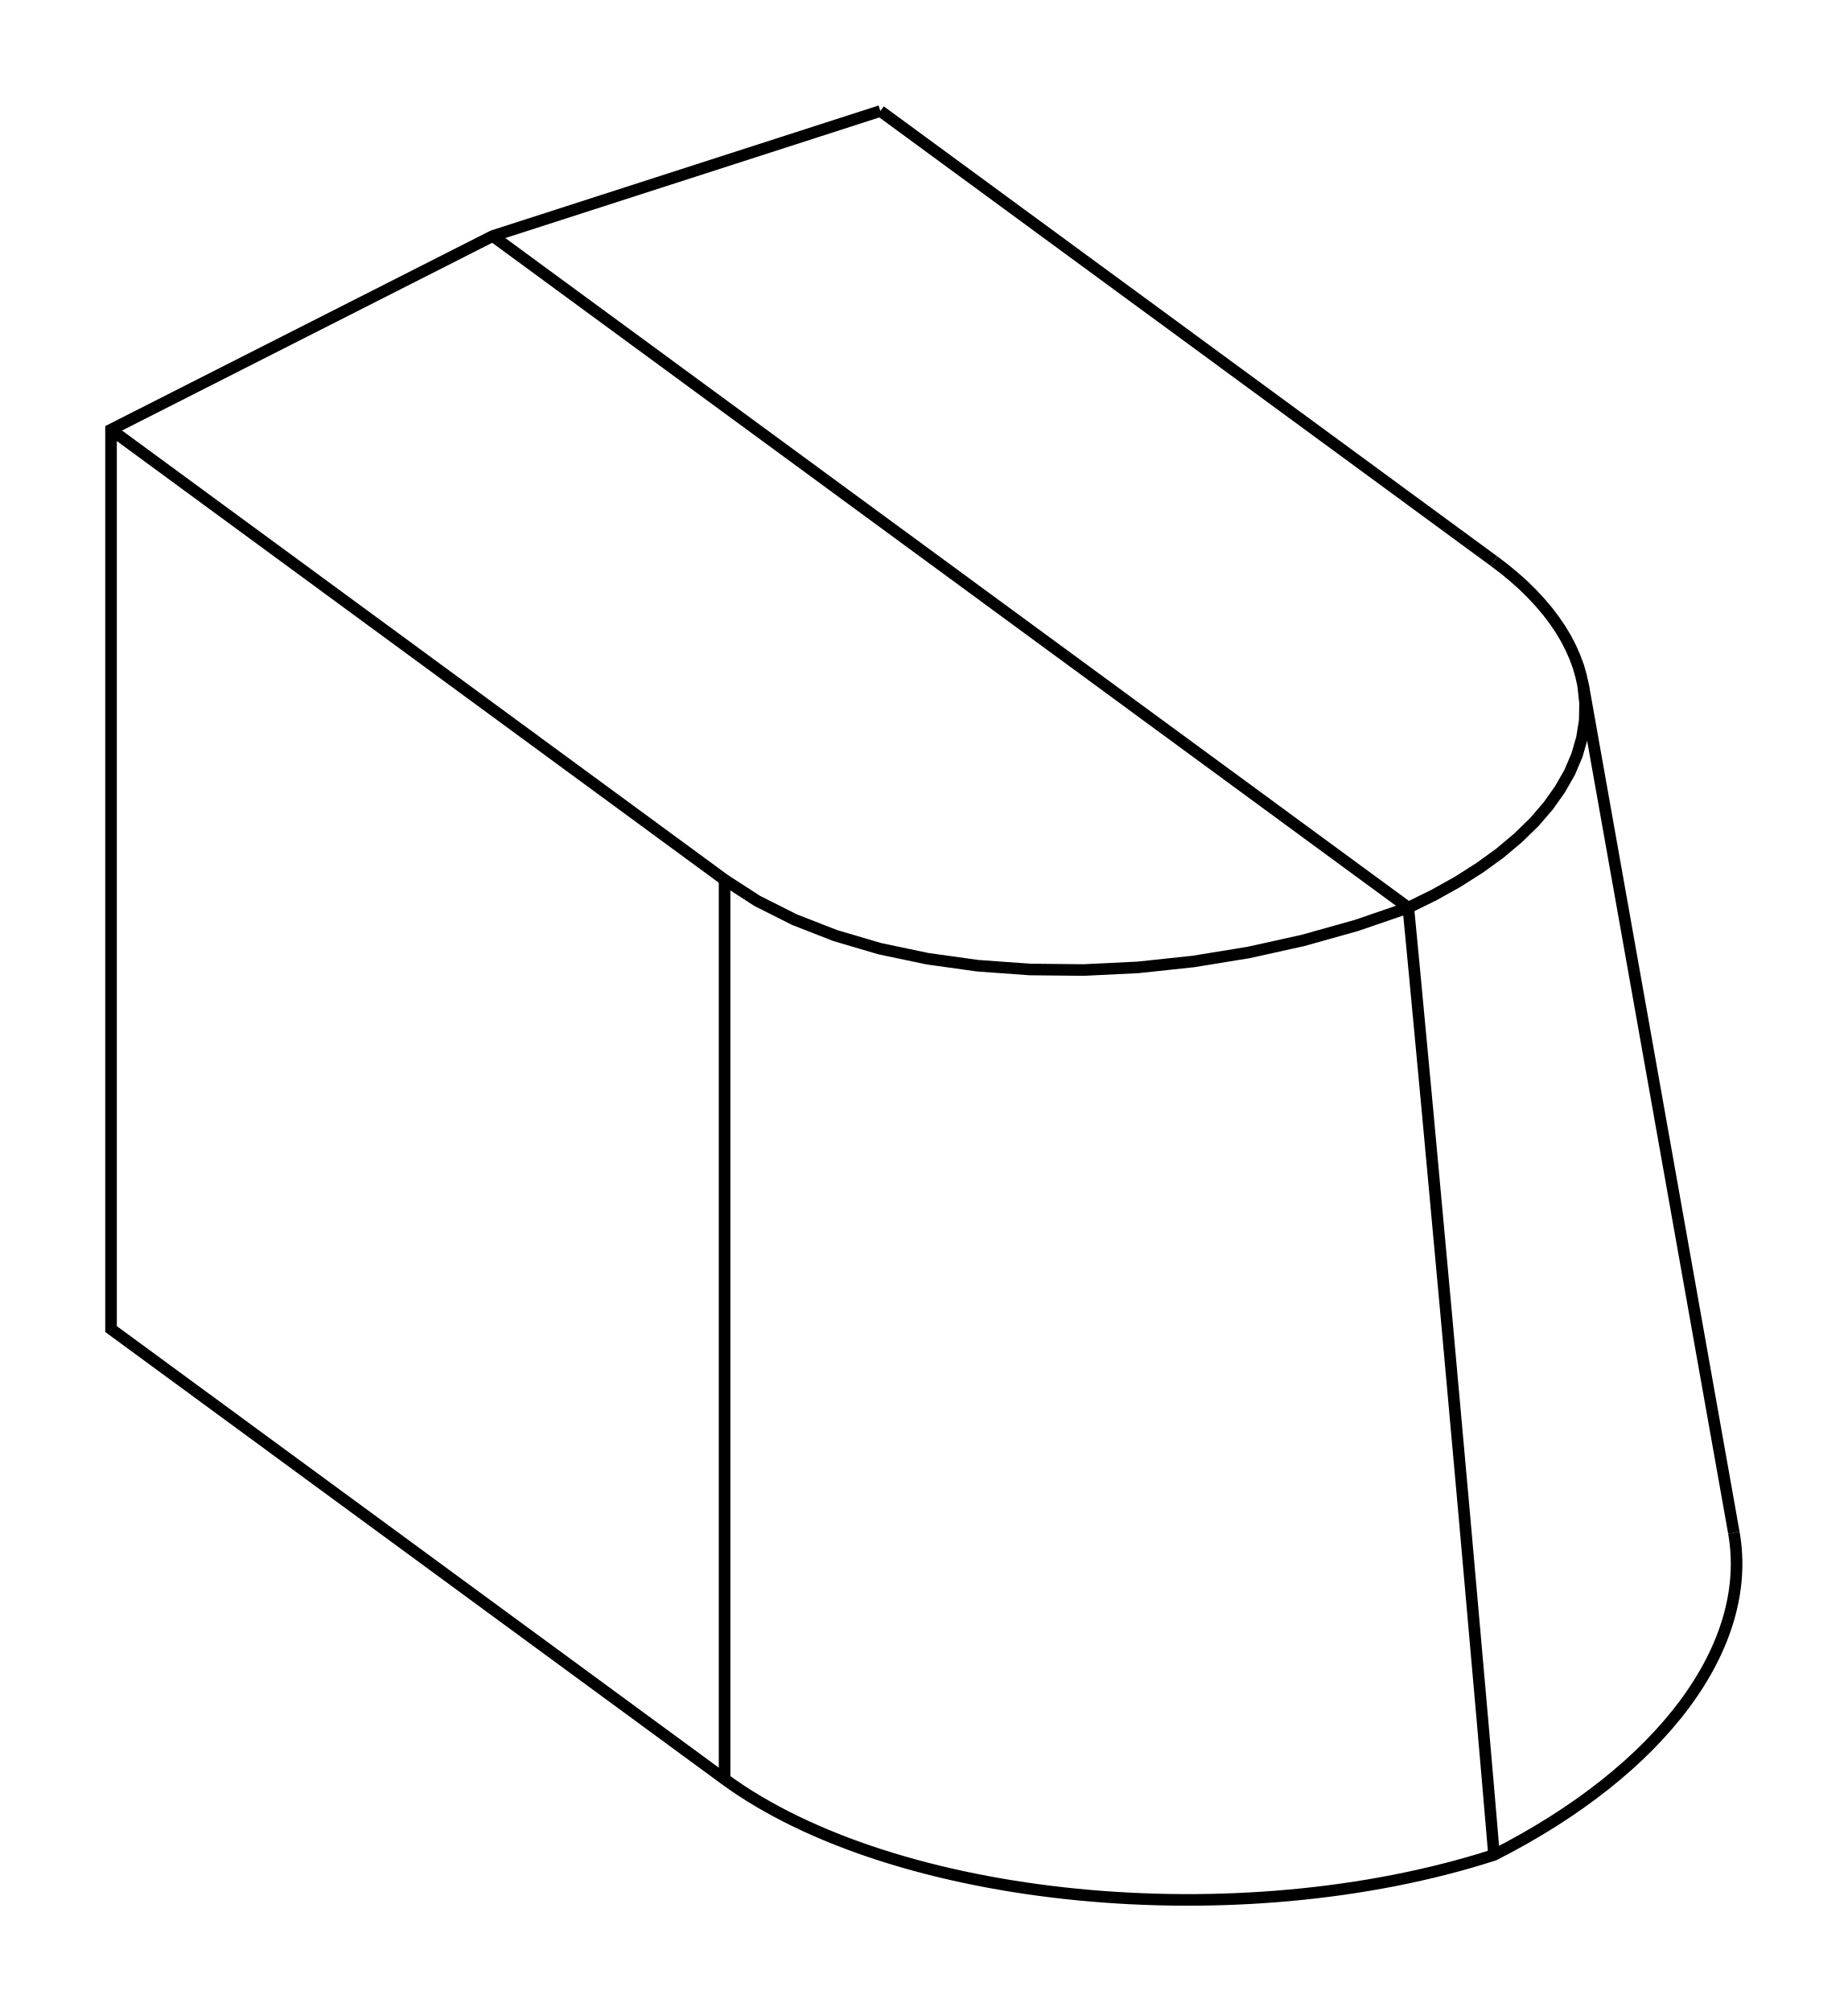
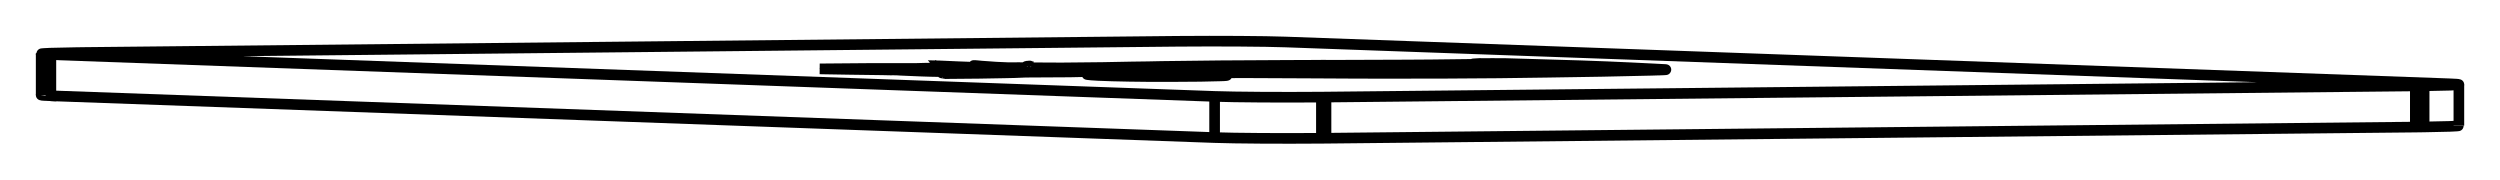
- <svg xmlns="http://www.w3.org/2000/svg" version="1.1" viewBox="-9.28 -9.31 16.641 18.115" fill="none" stroke="black" stroke-width="0.6%" vector-effect="non-scaling-stroke">
-   <path d="M 6.336 4.496 A 5 2.815 349.915 0 1 4.176 7.399 A 5 2.432 360 0 1 -2.754 6.716 L -8.28 2.662 L -8.28 -5.44 L -4.842 -7.184 L -1.351 -8.31" />
-   <path d="M 3.404 -1.134 L 3.462 -0.528 L 3.519 0.079 L 3.576 0.687 L 3.632 1.295 L 3.688 1.904 L 3.744 2.514 L 3.799 3.124 L 3.854 3.734 L 3.909 4.345 L 3.963 4.956 L 4.017 5.567 L 4.071 6.178 L 4.124 6.789 L 4.176 7.399" />
-   <path d="M 4.175 -4.256 L 4.27 -4.184 L 4.359 -4.11 L 4.443 -4.035 L 4.521 -3.958 L 4.593 -3.88 L 4.66 -3.801 L 4.721 -3.72 L 4.776 -3.639 L 4.825 -3.557 L 4.868 -3.473 L 4.905 -3.389 L 4.936 -3.305 L 4.96 -3.22 L 4.979 -3.135 L 4.996 -2.977 L 4.993 -2.82 L 4.968 -2.663 L 4.923 -2.507 L 4.857 -2.352 L 4.77 -2.2 L 4.664 -2.05 L 4.538 -1.904 L 4.392 -1.762 L 4.229 -1.625 L 4.047 -1.493 L 3.849 -1.367 L 3.634 -1.247 L 3.404 -1.134 L 2.938 -0.974 L 2.457 -0.839 L 1.965 -0.73 L 1.468 -0.649 L 0.971 -0.596 L 0.478 -0.572 L -0.006 -0.577 L -0.476 -0.611 L -0.927 -0.674 L -1.355 -0.764 L -1.756 -0.882 L -2.125 -1.026 L -2.459 -1.194 L -2.754 -1.385 L -8.28 -5.44" />
-   <path d="M 4.175 -4.256 L -1.351 -8.31" />
-   <path d="M 3.404 -1.134 L -4.842 -7.184" />
-   <path d="M -2.754 6.716 L -2.754 -1.385" />
-   <path d="M 4.979 -3.135 L 6.336 4.496" />
+ <svg xmlns="http://www.w3.org/2000/svg" version="1.1" viewBox="-30.366 -2.181 60.731 4.363" fill="none" stroke="black" stroke-width="0.6%" vector-effect="non-scaling-stroke">
+   <path d="M -29.13 0.146 L -0.86 1.161 A 2 0.038 180 0 0 1.734 1.178 L 1.846 1.177 L 28.308 0.906 L 28.522 0.903 A 2 0.038 180 0 0 29.366 0.872" />
+   <path d="M -29.13 -0.854 L -0.86 0.161 A 2 0.038 180 0 0 1.734 0.178 L 1.846 0.177 L 28.308 -0.094 L 28.522 -0.097 A 2 0.038 180 0 0 29.366 -0.128 A 2 0.038 180 0 0 29.13 -0.146 L 0.86 -1.161 A 2 0.038 180 0 0 -1.734 -1.178 L -1.846 -1.177 L -28.308 -0.906 L -28.522 -0.903 A 2 0.038 180 0 0 -29.366 -0.872 A 2 0.038 180 0 0 -29.13 -0.854 Z" />
+   <path d="M 1.734 1.178 L 1.734 0.178" />
+   <path d="M 1.846 1.177 L 1.846 0.177" />
+   <path d="M 28.308 0.906 L 28.308 -0.094" />
+   <path d="M 28.522 0.903 L 28.522 -0.097" />
+   <path d="M -29.366 0.128 A 2 0.038 180 0 0 -29.13 0.146 L -29.13 -0.854" />
+   <path d="M -7.416 -0.397 C -7.5 -0.41 -7.5 -0.41 -7.478 -0.411 C -7.5 -0.41 -7.5 -0.41 -7.404 -0.425 C -7.33 -0.43 -7.33 -0.44 -7.347 -0.434 C -7.33 -0.43 -7.33 -0.44 -7.391 -0.439 C -7.4 -0.44 -7.45 -0.44 -7.498 -0.441 C -7.62 -0.44 -7.86 -0.45 -7.983 -0.453 C -8.17 -0.46 -8.37 -0.47 -8.483 -0.474 C -8.55 -0.48 -8.59 -0.48 -8.643 -0.481 C -8.67 -0.48 -8.78 -0.48 -8.938 -0.485 C -9.49 -0.49 -9.99 -0.5 -10.377 -0.506 L -10.452 -0.508 L -10.338 -0.509 C -9.55 -0.52 -8.78 -0.52 -8.257 -0.518 L -8.155 -0.518 L -8.09 -0.519 C -7.99 -0.52 -7.77 -0.53 -7.615 -0.528 C -7.51 -0.53 -7.43 -0.53 -7.216 -0.532 C -6.95 -0.54 -6.81 -0.54 -6.628 -0.537 C -6.5 -0.54 -6.49 -0.54 -6.54 -0.538 C -6.5 -0.54 -6.49 -0.54 -6.719 -0.545 C -6.95 -0.55 -7.17 -0.56 -7.359 -0.57 C -7.48 -0.58 -7.66 -0.58 -7.661 -0.584 C -7.48 -0.58 -7.66 -0.58 -7.661 -0.584 C -7.66 -0.58 -7.65 -0.58 -7.638 -0.585 C -7.62 -0.58 -7.61 -0.58 -7.55 -0.581 C -7.31 -0.57 -6.86 -0.55 -6.581 -0.542 L -6.46 -0.538 L -6.326 -0.538 C -6.25 -0.54 -6.14 -0.54 -6.068 -0.538 L -5.942 -0.538 L -5.96 -0.539 C -5.97 -0.54 -6.01 -0.54 -6.041 -0.543 C -6.3 -0.56 -6.54 -0.57 -6.657 -0.583 C -6.71 -0.59 -6.72 -0.59 -6.708 -0.59 C -6.71 -0.59 -6.72 -0.59 -6.695 -0.59 C -6.68 -0.59 -6.68 -0.59 -6.674 -0.59 C -6.67 -0.59 -6.66 -0.59 -6.642 -0.587 C -6.58 -0.58 -6.47 -0.57 -6.332 -0.562 C -6.22 -0.55 -6.15 -0.55 -5.911 -0.539 L -5.891 -0.538 L -5.755 -0.537 C -5.68 -0.54 -5.56 -0.54 -5.483 -0.536 L -5.346 -0.536 L -5.371 -0.539 C -5.43 -0.55 -5.46 -0.56 -5.446 -0.561 C -5.43 -0.55 -5.46 -0.56 -5.442 -0.566 C -5.43 -0.57 -5.39 -0.58 -5.374 -0.578 C -5.36 -0.58 -5.35 -0.58 -5.351 -0.578 C -5.35 -0.58 -5.35 -0.58 -5.35 -0.578 C -5.35 -0.58 -5.35 -0.58 -5.367 -0.573 C -5.42 -0.56 -5.4 -0.55 -5.399 -0.56 C -5.42 -0.56 -5.4 -0.55 -5.316 -0.538 L -5.295 -0.535 L -5.115 -0.534 C -4.7 -0.53 -4.44 -0.53 -4.102 -0.536 C -3.77 -0.54 -3.45 -0.54 -2.864 -0.555 C -2.59 -0.56 -2.34 -0.56 -2.148 -0.567 C -1.2 -0.58 -0.27 -0.59 0.924 -0.593 C 1.32 -0.59 1.57 -0.6 2.118 -0.596 C 3.07 -0.6 3.24 -0.6 3.797 -0.602 C 4.07 -0.6 4.68 -0.61 5.168 -0.615 L 5.6 -0.62 L 5.55 -0.622 C 5.49 -0.62 5.43 -0.63 5.426 -0.63 C 5.42 -0.63 5.44 -0.63 5.425 -0.63 C 5.42 -0.63 5.44 -0.63 5.51 -0.635 C 5.56 -0.64 5.58 -0.64 5.689 -0.638 C 5.78 -0.64 5.82 -0.64 5.864 -0.639 C 6.06 -0.64 6.28 -0.64 6.571 -0.627 C 7.63 -0.6 8.52 -0.57 9.244 -0.535 C 9.63 -0.52 10.08 -0.49 10.099 -0.491 C 10.16 -0.48 9.62 -0.47 10.103 -0.49 C 10.16 -0.48 9.62 -0.47 8.556 -0.447 C 7.78 -0.43 6.64 -0.42 6.036 -0.41 C 5.23 -0.4 4.32 -0.4 3.289 -0.399 C 2.76 -0.4 2.44 -0.4 1.564 -0.406 C 0.64 -0.41 0.31 -0.41 -0.153 -0.414 C -0.53 -0.41 -1.01 -0.41 -1.301 -0.412 C -1.57 -0.41 -1.9 -0.41 -2.136 -0.403 C -2.38 -0.4 -2.6 -0.39 -2.716 -0.388 C -2.92 -0.38 -2.95 -0.37 -2.898 -0.371 C -2.92 -0.38 -2.95 -0.37 -2.811 -0.359 C -2.79 -0.36 -2.75 -0.36 -2.659 -0.353 C -2.55 -0.35 -2.53 -0.35 -2.441 -0.346 C -2.21 -0.34 -2 -0.34 -1.814 -0.341 C -1.64 -0.34 -1.5 -0.35 -1.473 -0.35 C -1.45 -0.35 -1.52 -0.36 -1.468 -0.352 C -1.45 -0.35 -1.52 -0.36 -1.71 -0.362 C -1.84 -0.36 -1.88 -0.37 -1.903 -0.367 C -1.93 -0.37 -1.91 -0.37 -1.915 -0.369 C -1.93 -0.37 -1.91 -0.37 -1.847 -0.373 C -1.79 -0.37 -1.78 -0.37 -1.685 -0.375 C -1.56 -0.38 -1.46 -0.38 -1.306 -0.375 C -1.17 -0.37 -1 -0.37 -0.891 -0.37 C -0.8 -0.37 -0.7 -0.36 -0.651 -0.361 C -0.53 -0.35 -0.57 -0.34 -0.581 -0.351 C -0.53 -0.35 -0.57 -0.34 -0.727 -0.337 C -0.94 -0.33 -1.4 -0.32 -1.912 -0.321 C -2.19 -0.32 -2.66 -0.32 -2.935 -0.327 C -3.2 -0.33 -3.51 -0.34 -3.681 -0.348 C -3.96 -0.36 -4.01 -0.38 -3.929 -0.373 C -3.96 -0.36 -4.01 -0.38 -3.799 -0.39 C -3.66 -0.4 -3.45 -0.41 -3.165 -0.412 L -3.048 -0.414 L -3.093 -0.416 C -3.2 -0.42 -3.45 -0.43 -3.63 -0.434 C -3.81 -0.44 -3.83 -0.44 -3.844 -0.44 C -4 -0.44 -4.15 -0.44 -4.378 -0.433 C -4.69 -0.43 -4.92 -0.43 -5.283 -0.428 L -5.449 -0.427 L -5.499 -0.425 C -5.76 -0.41 -6.13 -0.41 -6.58 -0.4 C -6.79 -0.4 -7.36 -0.39 -7.379 -0.392 C -7.38 -0.39 -7.4 -0.39 -7.416 -0.397 Z" />
+   <path d="M -10.338 -0.506 L -10.338 -0.509" />
+   <path d="M -8.257 -0.463 L -8.257 -0.518" />
+   <path d="M -8.155 -0.458 L -8.155 -0.518" />
+   <path d="M -8.09 -0.456 L -8.09 -0.519" />
+   <path d="M -7.615 -0.444 L -7.615 -0.528" />
+   <path d="M -7.216 -0.393 L -7.216 -0.532" />
+   <path d="M -6.628 -0.399 L -6.628 -0.537" />
+   <path d="M -7.661 -0.584 L -7.661 -0.584" />
+   <path d="M -7.638 -0.583 L -7.638 -0.585" />
+   <path d="M -7.55 -0.579 L -7.55 -0.581" />
+   <path d="M -6.581 -0.54 L -6.581 -0.542" />
+   <path d="M -6.46 -0.402 L -6.46 -0.538" />
+   <path d="M -6.326 -0.404 L -6.326 -0.538" />
+   <path d="M -6.068 -0.409 L -6.068 -0.538" />
+   <path d="M -5.942 -0.412 L -5.942 -0.538" />
+   <path d="M -5.911 -0.412 L -5.911 -0.539" />
+   <path d="M -5.891 -0.413 L -5.891 -0.538" />
+   <path d="M -5.755 -0.417 L -5.755 -0.537" />
+   <path d="M -5.483 -0.426 L -5.483 -0.536" />
+   <path d="M -5.346 -0.427 L -5.346 -0.536" />
+   <path d="M -5.442 -0.556 L -5.442 -0.566" />
+   <path d="M -5.316 -0.428 L -5.316 -0.538" />
+   <path d="M -5.295 -0.428 L -5.295 -0.535" />
+   <path d="M -5.115 -0.428 L -5.115 -0.534" />
+   <path d="M -2.148 -0.477 L -2.148 -0.567" />
+   <path d="M 0.924 -0.462 L 0.924 -0.593" />
+   <path d="M 3.797 -0.455 L 3.797 -0.602" />
+   <path d="M 5.6 -0.462 L 5.6 -0.62" />
+   <path d="M 5.51 -0.624 L 5.51 -0.635" />
+   <path d="M 5.864 -0.464 L 5.864 -0.639" />
+   <path d="M 10.099 -0.488 L 10.099 -0.491" />
+   <path d="M -2.811 -0.325 L -2.811 -0.359" />
+   <path d="M -2.659 -0.324 L -2.659 -0.353" />
+   <path d="M -2.441 -0.322 L -2.441 -0.346" />
+   <path d="M -1.814 -0.321 L -1.814 -0.341" />
+   <path d="M -1.473 -0.324 L -1.473 -0.35" />
+   <path d="M -1.847 -0.365 L -1.847 -0.373" />
+   <path d="M -1.685 -0.362 L -1.685 -0.375" />
+   <path d="M -1.306 -0.325 L -1.306 -0.375" />
+   <path d="M -0.891 -0.332 L -0.891 -0.37" />
+   <path d="M -0.651 -0.341 L -0.651 -0.361" />
+   <path d="M -3.799 -0.355 L -3.799 -0.39" />
+   <path d="M -3.048 -0.329 L -3.048 -0.414" />
+   <path d="M -2.997 -0.438 L -2.997 -0.439 C -2.85 -0.44 -2.65 -0.43 -2.385 -0.425 C -2.37 -0.42 -2.35 -0.42 -2.157 -0.426 C -1.36 -0.43 -0.73 -0.44 0.31 -0.433 C 0.96 -0.43 1.67 -0.43 2.534 -0.424 C 3.07 -0.42 3.21 -0.42 3.438 -0.42 C 3.99 -0.42 4.52 -0.42 5.024 -0.422 C 5.58 -0.43 6.36 -0.43 7.112 -0.447 C 8.02 -0.46 8.8 -0.48 8.865 -0.487 C 8.89 -0.49 8.84 -0.49 8.871 -0.488 C 8.89 -0.49 8.84 -0.49 8.721 -0.494 C 8.55 -0.5 8.34 -0.49 7.885 -0.489 C 7.76 -0.49 7.51 -0.48 7.326 -0.481 C 6.71 -0.47 6.51 -0.47 6.175 -0.467 C 5.37 -0.46 4.61 -0.46 3.537 -0.455 C 2.44 -0.45 1.85 -0.46 0.735 -0.463 C 0.18 -0.47 -0.06 -0.47 -0.57 -0.472 C -0.82 -0.47 -1.09 -0.48 -1.166 -0.476 C -1.61 -0.48 -2.05 -0.48 -2.548 -0.474 C -2.69 -0.47 -2.75 -0.47 -2.804 -0.471 C -2.9 -0.47 -2.99 -0.47 -3.067 -0.463 C -3.13 -0.46 -3.13 -0.46 -3.12 -0.461 C -3.13 -0.46 -3.13 -0.46 -3.108 -0.46 C -3.06 -0.46 -2.71 -0.45 -2.482 -0.451 C -2.22 -0.45 -1.98 -0.44 -1.698 -0.441 C -1.54 -0.44 -1.48 -0.44 -1.489 -0.439 C -1.54 -0.44 -1.48 -0.44 -1.489 -0.439 C -1.49 -0.44 -1.5 -0.44 -1.512 -0.438 C -2.07 -0.44 -2.67 -0.45 -3.08 -0.459 C -3.13 -0.46 -3.15 -0.46 -3.162 -0.459 C -3.17 -0.46 -3.21 -0.46 -3.258 -0.456 C -3.31 -0.45 -3.36 -0.45 -3.385 -0.451 L -3.425 -0.45 L -3.305 -0.447 C -3.24 -0.45 -3.1 -0.44 -2.997 -0.439" />
+   <path d="M -2.385 -0.398 L -2.385 -0.425" />
+   <path d="M -2.157 -0.402 L -2.157 -0.426" />
+   <path d="M 3.438 -0.399 L 3.438 -0.42" />
+   <path d="M 5.024 -0.401 L 5.024 -0.422" />
+   <path d="M 8.865 -0.453 L 8.865 -0.487" />
+   <path d="M -3.108 -0.459 L -3.108 -0.46" />
+   <path d="M -2.482 -0.45 L -2.482 -0.451" />
+   <path d="M -3.425 -0.449 L -3.425 -0.45" />
+   <path d="M -3.305 -0.445 L -3.305 -0.447" />
+   <path d="M -3.14 -0.417 L -3.14 -0.419 C -3.07 -0.42 -3.02 -0.42 -3.015 -0.415 C -3.01 -0.42 -2.97 -0.42 -2.91 -0.417 C -2.78 -0.42 -2.56 -0.42 -2.469 -0.423 C -2.43 -0.42 -2.4 -0.42 -2.4 -0.424 C -2.43 -0.42 -2.4 -0.42 -2.4 -0.424 C -2.4 -0.42 -2.46 -0.42 -2.525 -0.426 C -2.77 -0.43 -3.07 -0.44 -3.308 -0.445 C -3.37 -0.45 -3.42 -0.45 -3.433 -0.449 C -3.45 -0.45 -3.46 -0.45 -3.558 -0.446 C -3.62 -0.44 -3.69 -0.44 -3.723 -0.443 C -3.78 -0.44 -3.78 -0.44 -3.773 -0.441 C -3.78 -0.44 -3.78 -0.44 -3.765 -0.44 C -3.74 -0.44 -3.27 -0.42 -3.14 -0.419" />
+   <path d="M -3.015 -0.328 L -3.015 -0.415" />
+   <path d="M -2.91 -0.327 L -2.91 -0.417" />
+   <path d="M -3.765 -0.438 L -3.765 -0.44" />
+   <path d="M -0.86 1.161 L -0.86 0.161" />
+   <path d="M -7.404 -0.395 L -7.404 -0.425" />
+   <path d="M -6.695 -0.587 L -6.695 -0.59" />
+   <path d="M -6.674 -0.585 L -6.674 -0.59" />
+   <path d="M -6.642 -0.582 L -6.642 -0.587" />
+   <path d="M -6.332 -0.559 L -6.332 -0.562" />
+   <path d="M -5.374 -0.572 L -5.374 -0.578" />
+   <path d="M -5.351 -0.577 L -5.351 -0.578" />
+   <path d="M -4.102 -0.436 L -4.102 -0.536" />
+   <path d="M -2.864 -0.47 L -2.864 -0.555" />
+   <path d="M 2.118 -0.456 L 2.118 -0.596" />
+   <path d="M 5.168 -0.459 L 5.168 -0.615" />
+   <path d="M 5.689 -0.463 L 5.689 -0.638" />
+   <path d="M 6.571 -0.472 L 6.571 -0.627" />
+   <path d="M 9.244 -0.46 L 9.244 -0.535" />
+   <path d="M -3.165 -0.331 L -3.165 -0.412" />
+   <path d="M 0.31 -0.413 L 0.31 -0.433" />
+   <path d="M 2.534 -0.401 L 2.534 -0.424" />
+   <path d="M 7.112 -0.424 L 7.112 -0.447" />
+   <path d="M -1.698 -0.44 L -1.698 -0.441" />
+   <path d="M -2.469 -0.396 L -2.469 -0.423" />
+   <path d="M -2.4 -0.398 L -2.4 -0.424" />
+   <path d="M 29.366 -0.128 L 29.366 0.872" />
+   <path d="M -29.366 -0.872 L -29.366 0.128" />
+   <path d="M -7.347 -0.392 L -7.347 -0.434" />
+   <path d="M -6.54 -0.401 L -6.54 -0.538" />
+   <path d="M -5.399 -0.544 L -5.399 -0.56" />
+   <path d="M -2.898 -0.326 L -2.898 -0.371" />
+   <path d="M -1.468 -0.324 L -1.468 -0.352" />
+   <path d="M 8.871 -0.453 L 8.871 -0.488" />
+   <path d="M -3.12 -0.459 L -3.12 -0.461" />
+   <path d="M -2.4 -0.398 L -2.4 -0.424" />
+   <path d="M -3.773 -0.439 L -3.773 -0.441" />
</svg>
